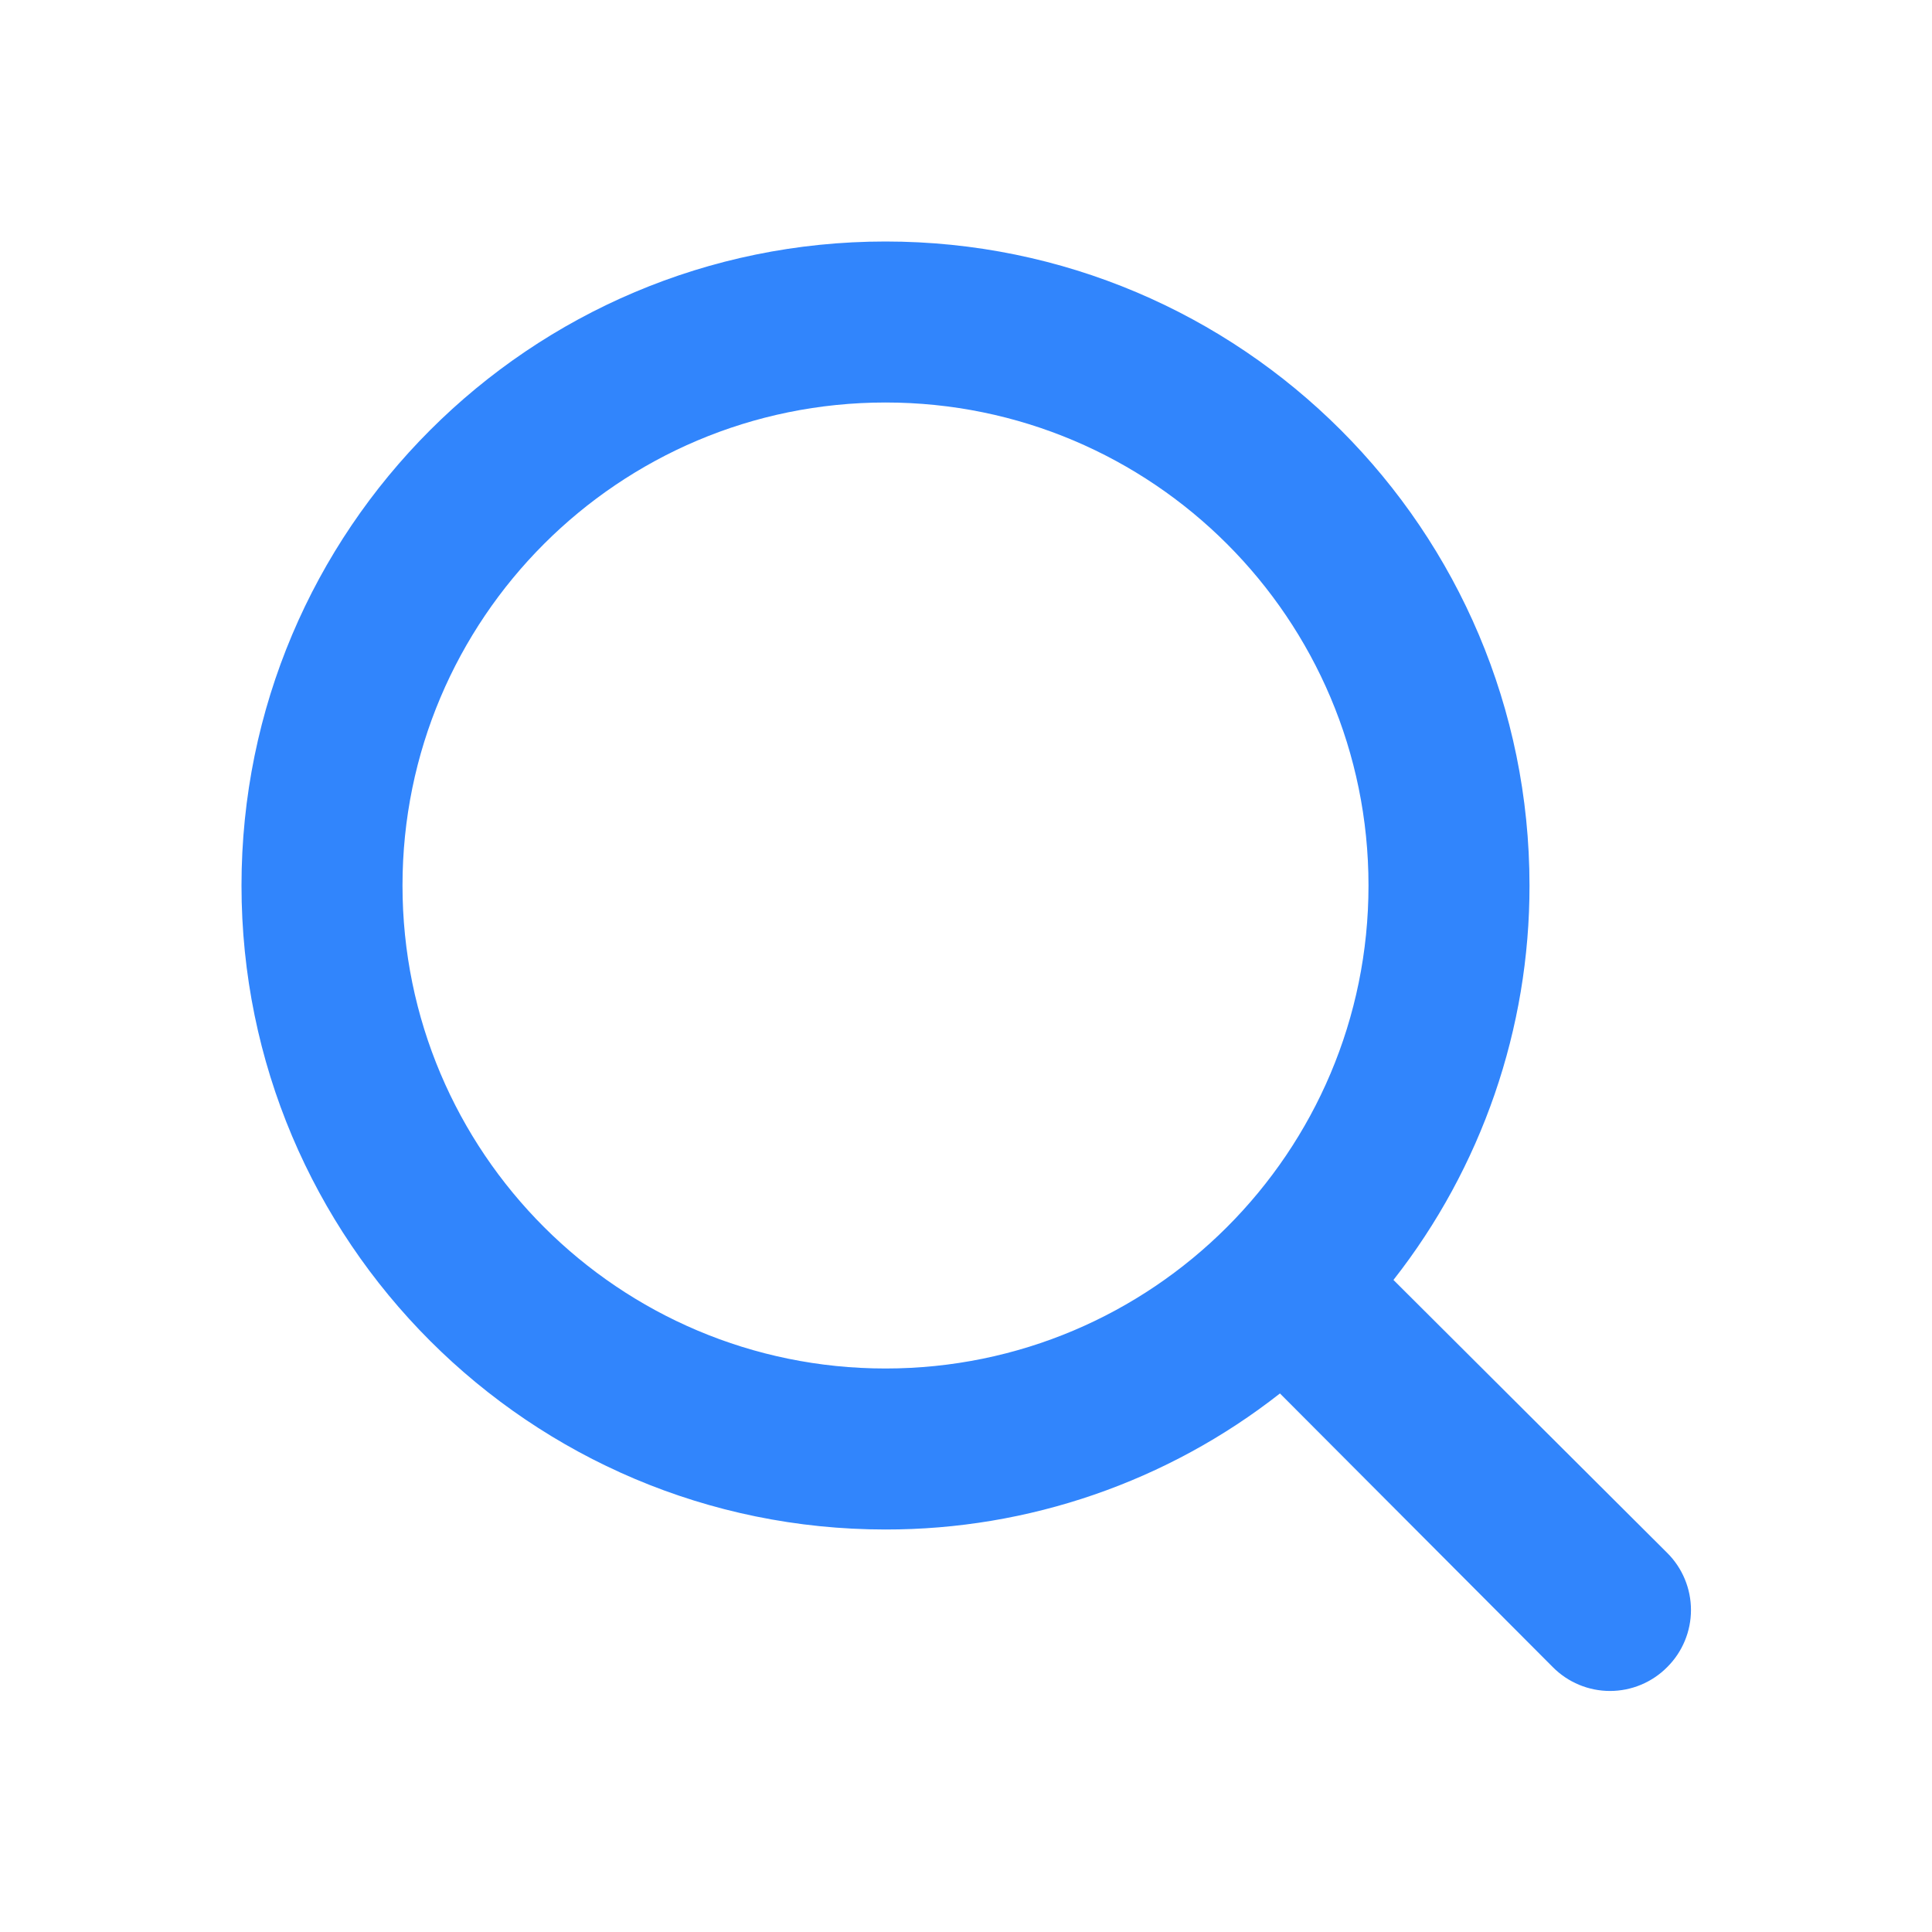
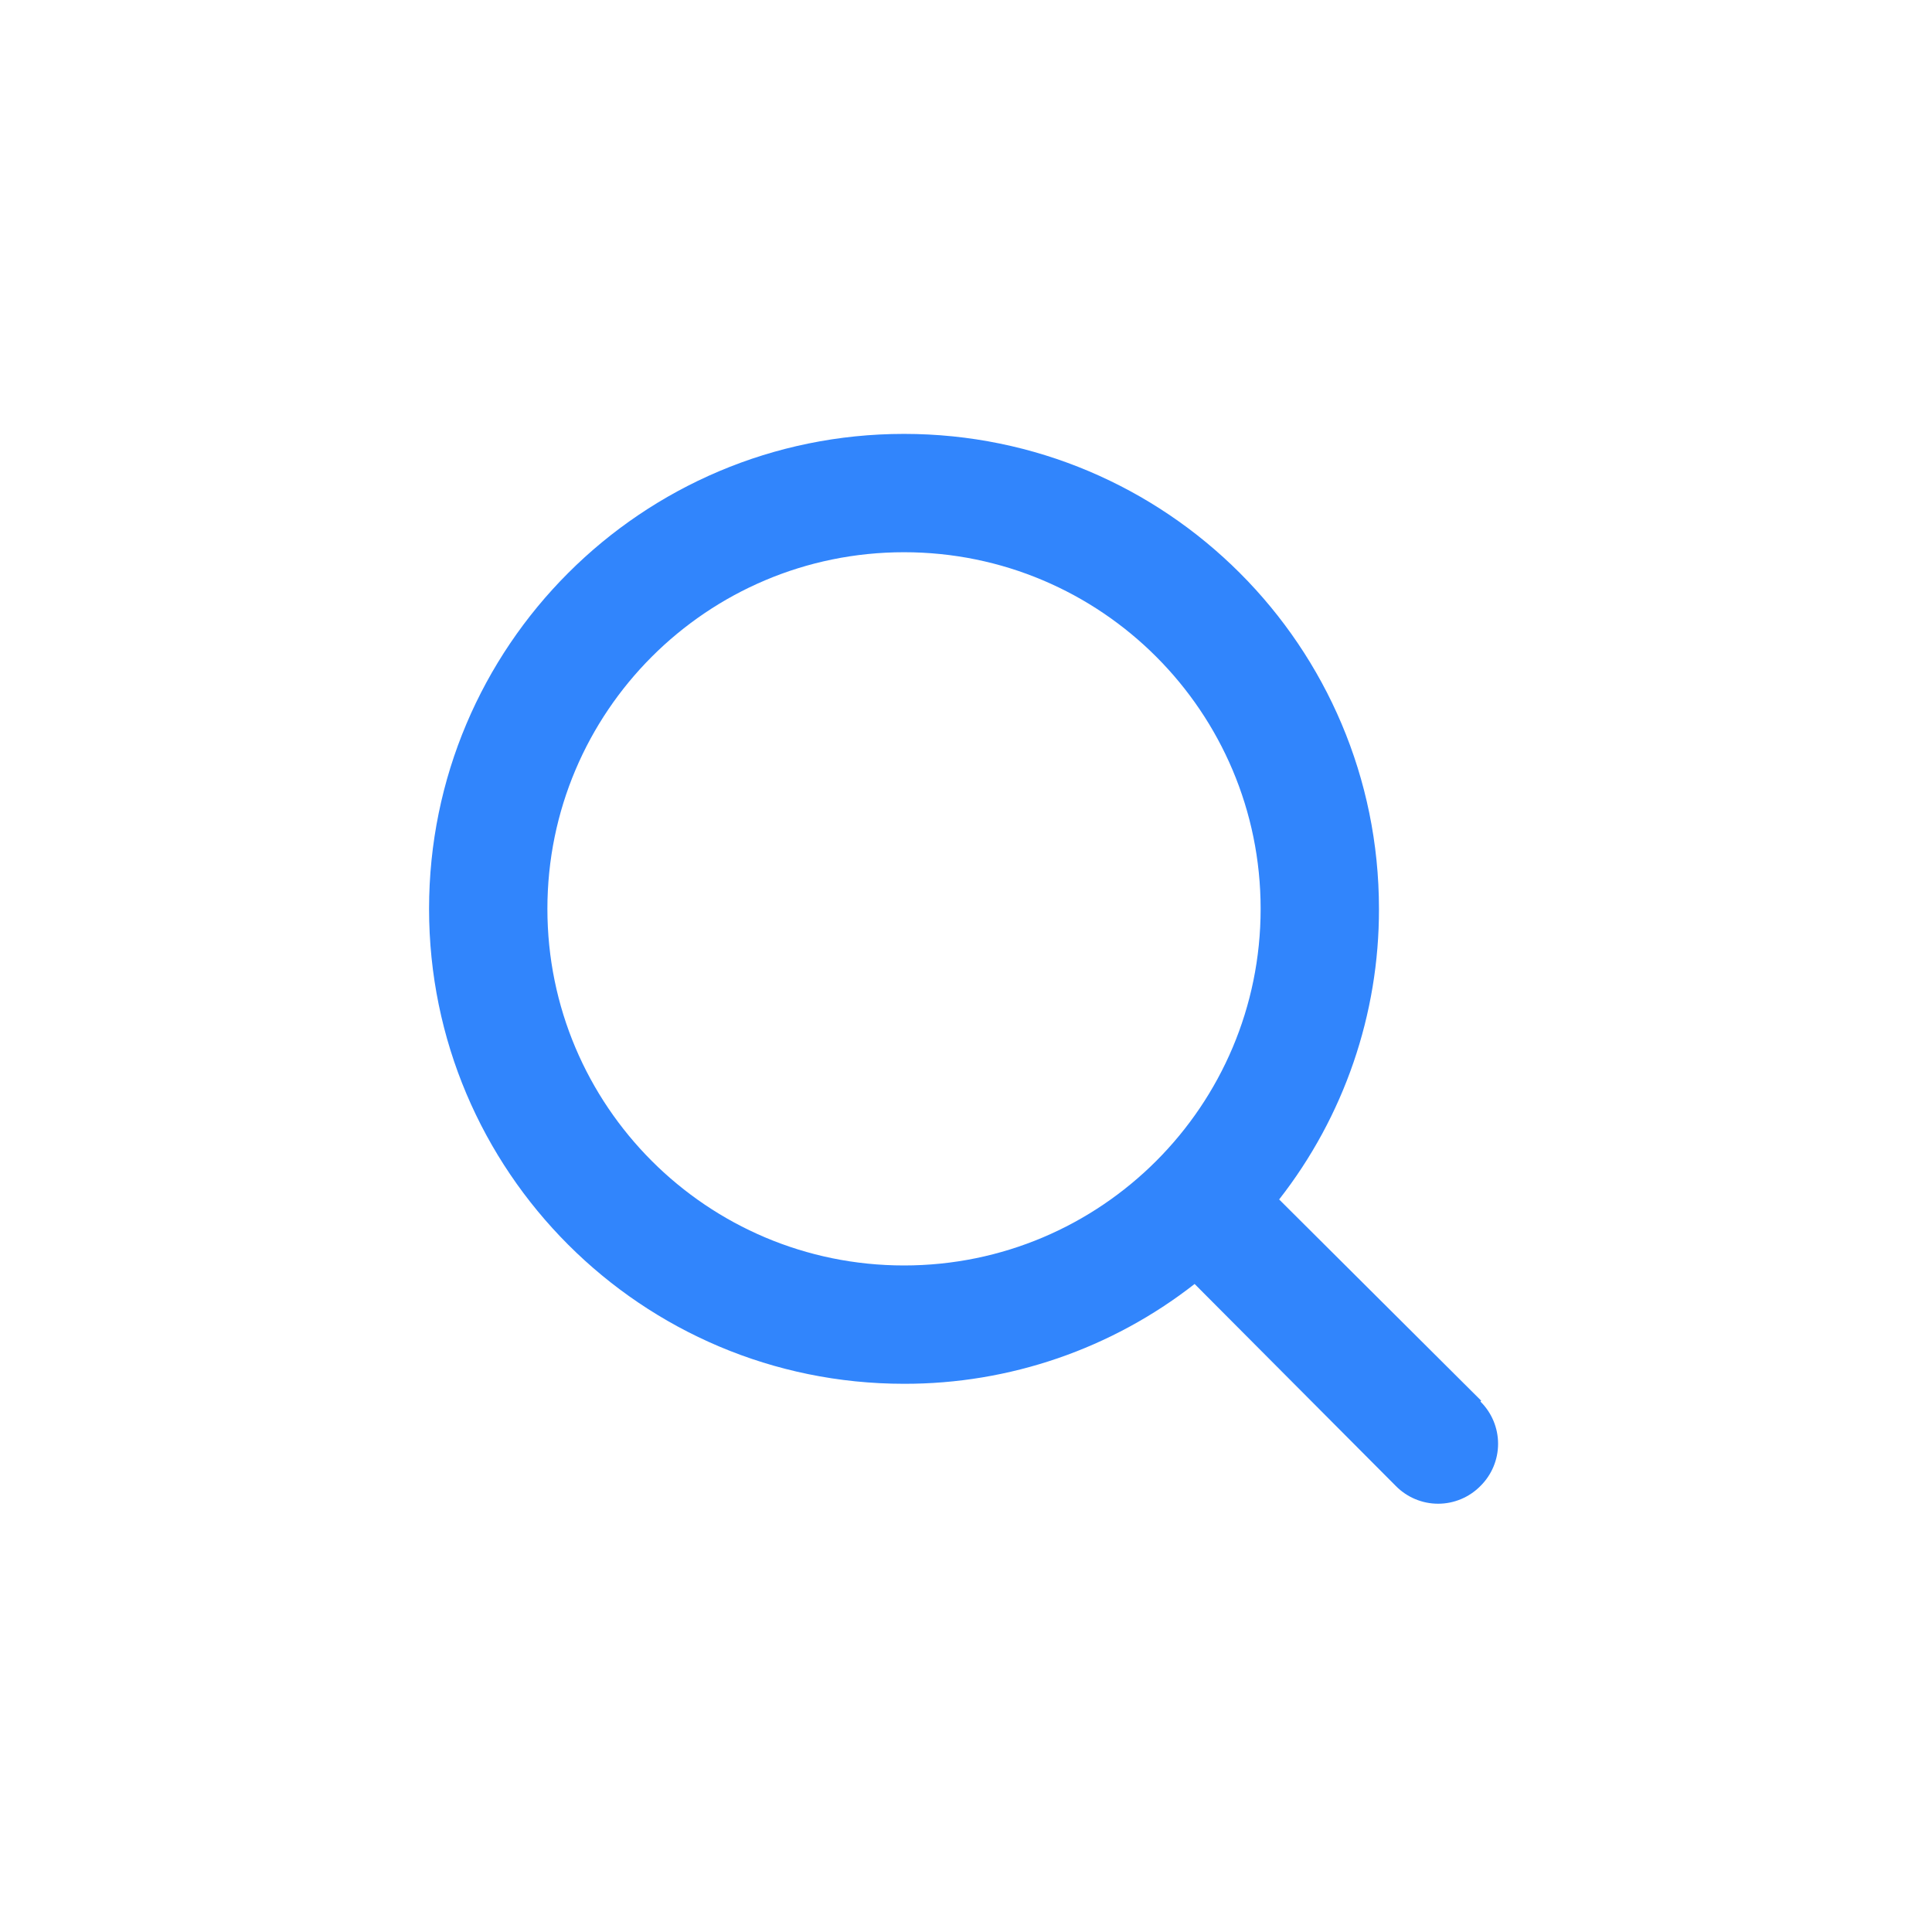
- <svg xmlns="http://www.w3.org/2000/svg" viewBox="0 0 24 24">
-   <path d="M20.71 19.29l-3.4-3.39A7.92 7.92 0 0 0 19 11a8 8 0 1 0-8 8 7.92 7.92 0 0 0 4.9-1.69l3.39 3.4a1 1 0 0 0 1.42 0 1 1 0 0 0 0-1.42zM5 11a6 6 0 1 1 6 6 6 6 0 0 1-6-6z" fill="#3185FC" />
+ <svg xmlns="http://www.w3.org/2000/svg" version="1.1" viewBox="0 0 24 24">
+   <path d="m18.4 17.4-2.51-2.5a5.84 5.84 0 0 0 1.24-3.61 5.9 5.9 0 1 0-5.9 5.9 5.84 5.84 0 0 0 3.61-1.24l2.5 2.51a0.737 0.737 0 0 0 1.05 0 0.737 0.737 0 0 0 0-1.05zm-11.6-6.11a4.43 4.43 0 1 1 4.43 4.43 4.43 4.43 0 0 1-4.43-4.43z" fill="#3185FC" />
</svg>
